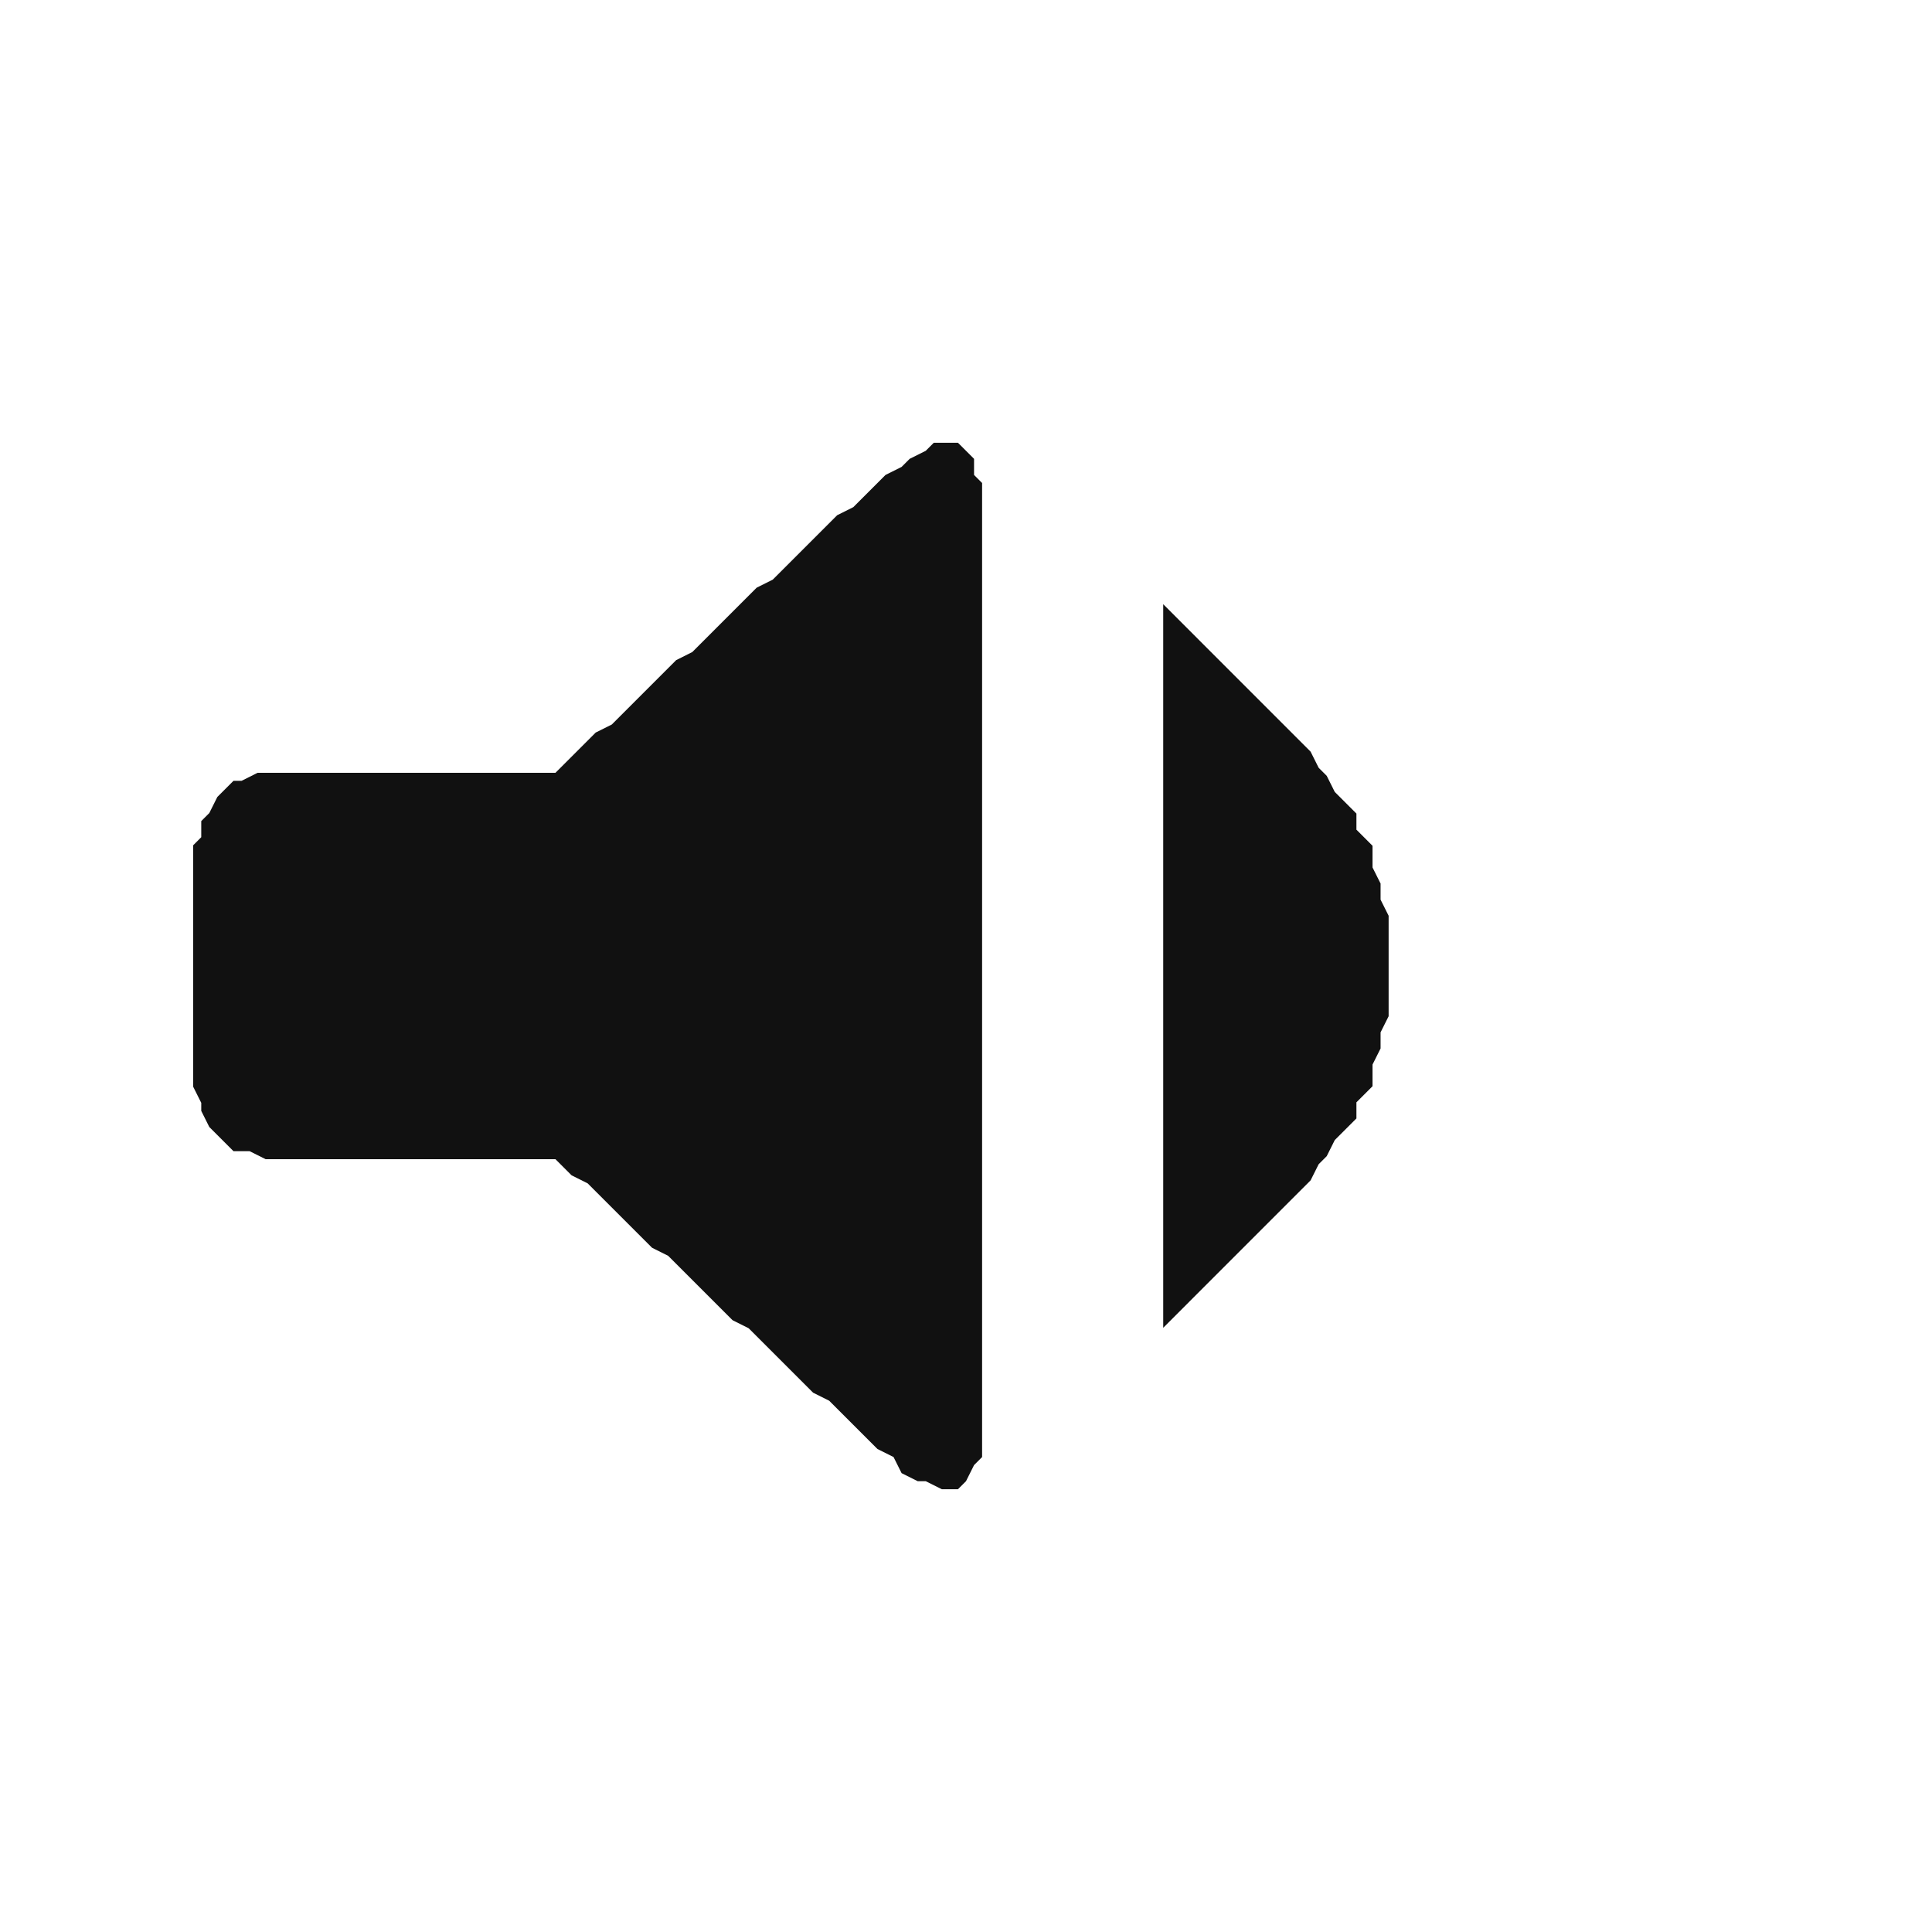
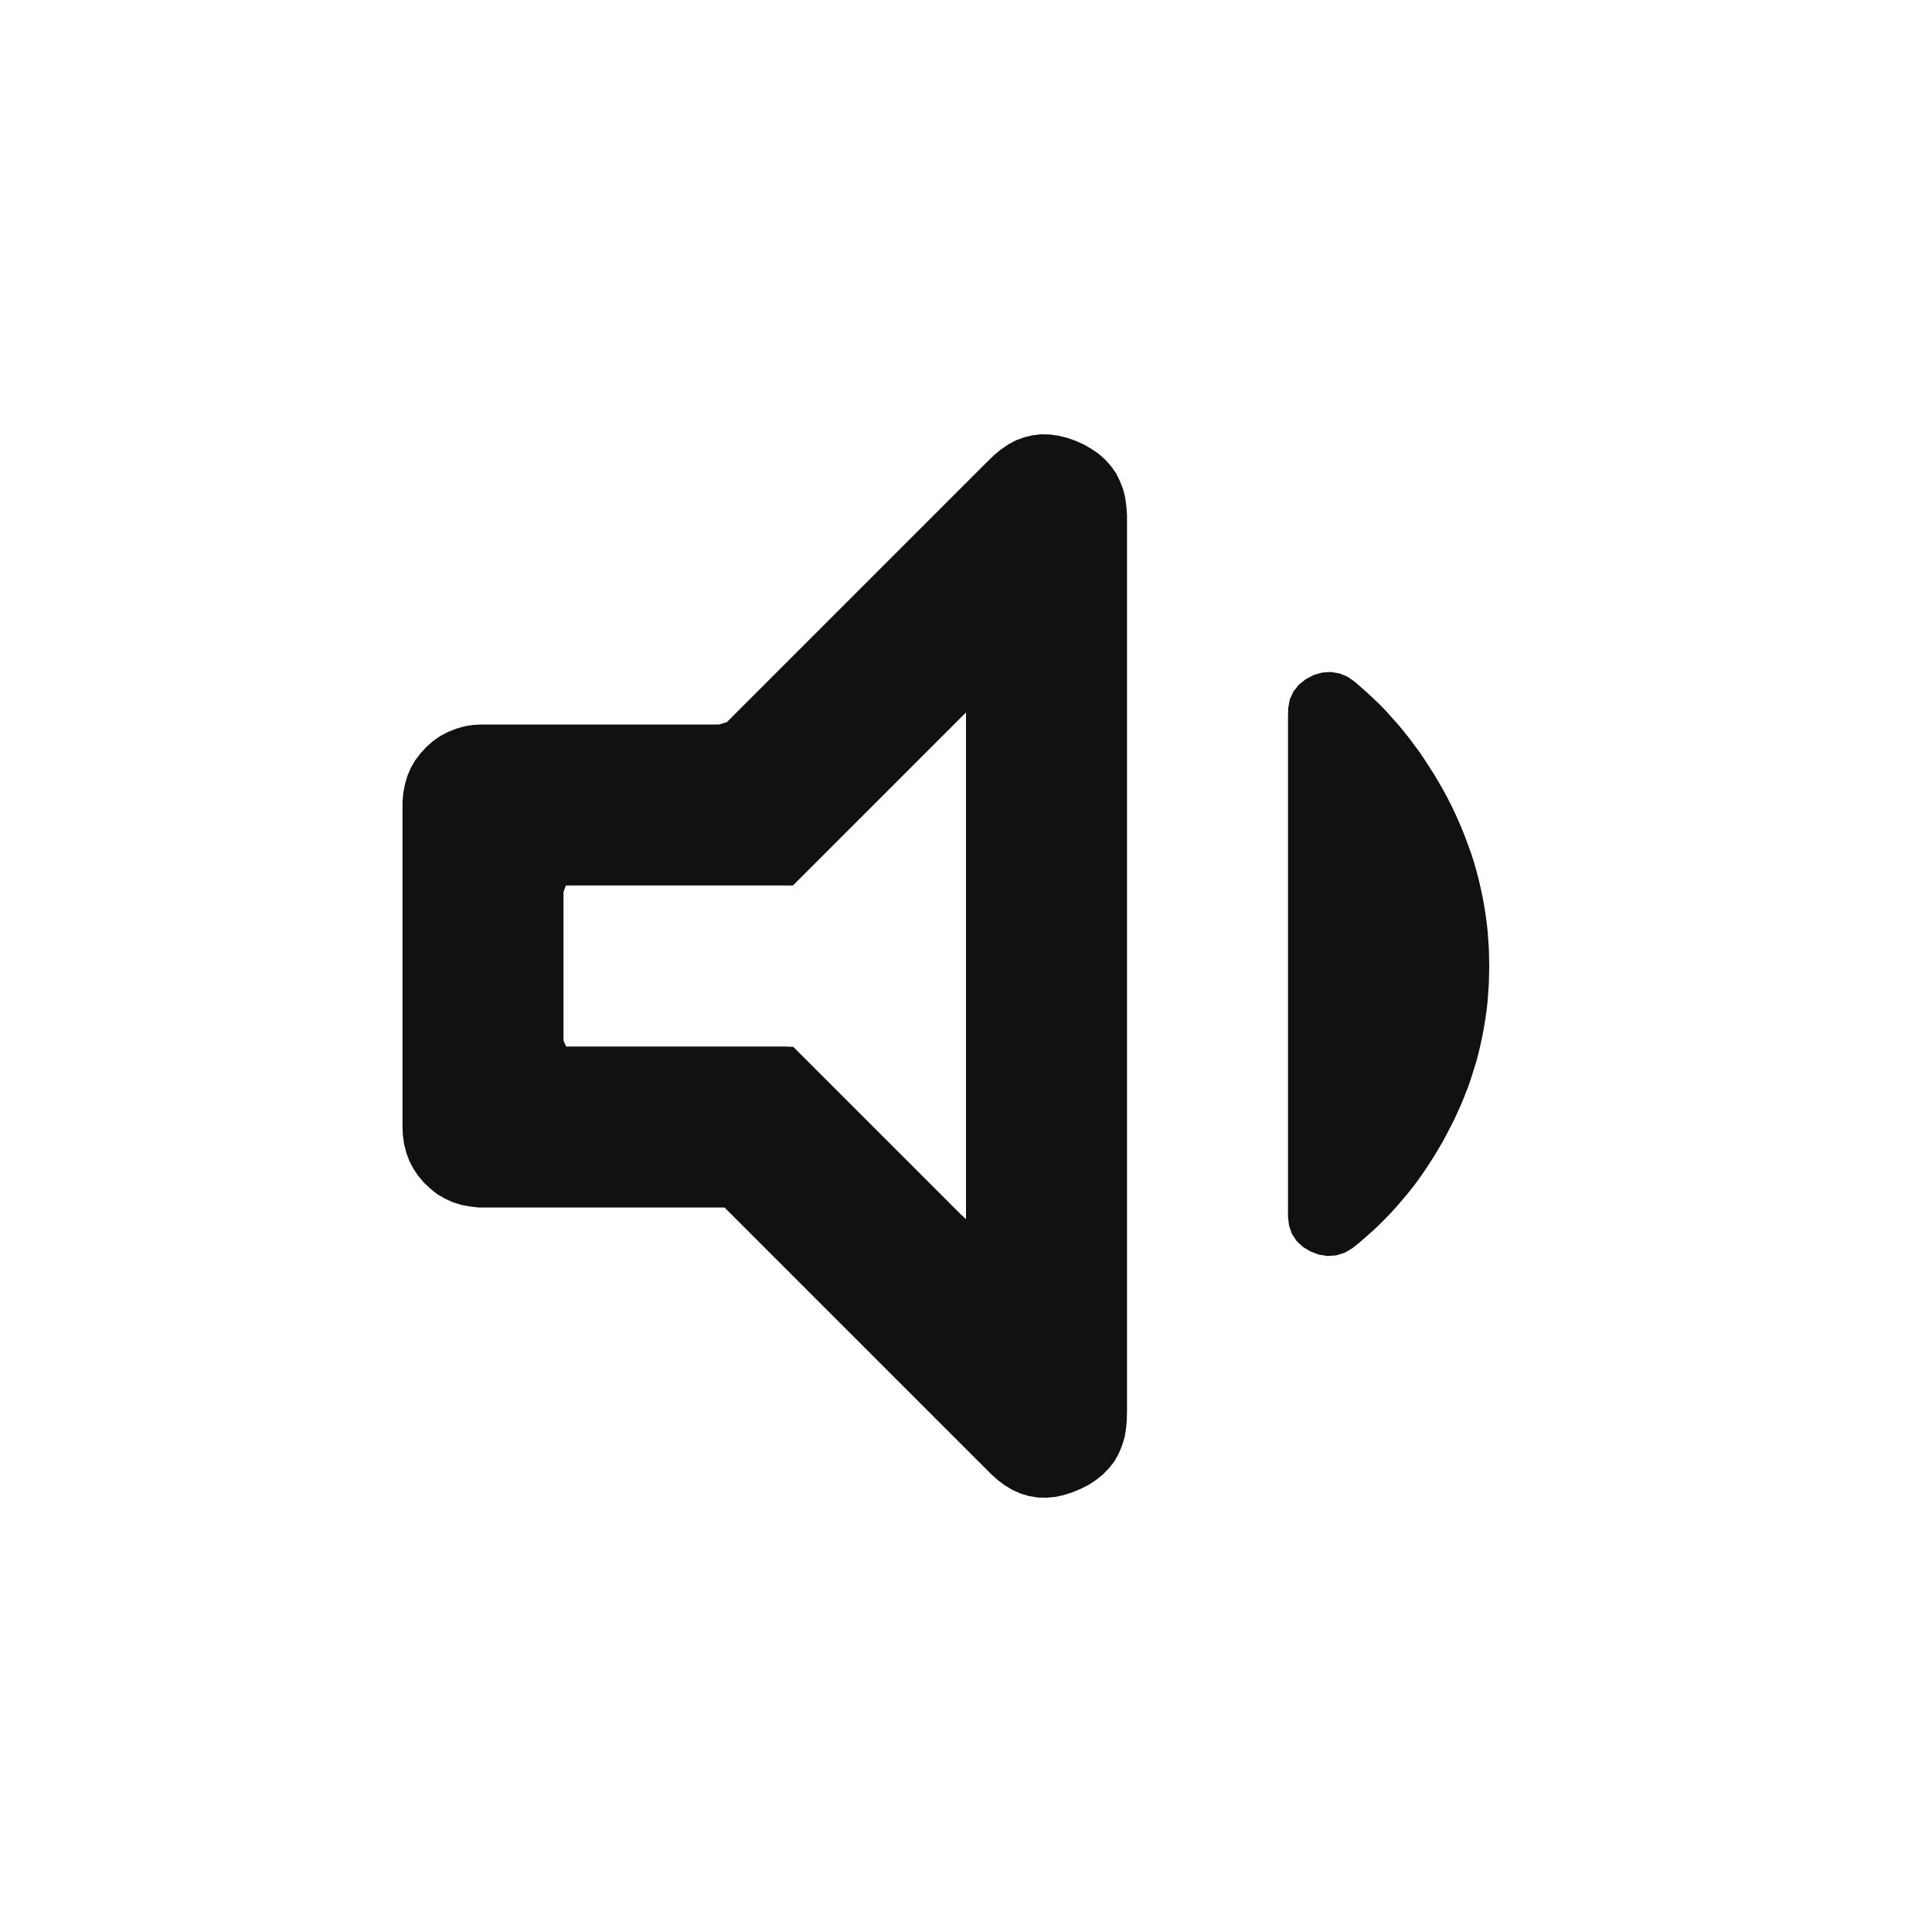
- <svg xmlns="http://www.w3.org/2000/svg" width="22.0" height="22.0" viewBox="0 0 24.0 24.0">
-   <path d="M3.6 9.6L3.7 9.6L3.9 9.6L4.0 9.6L4.2 9.6L4.3 9.6L4.5 9.6L4.6 9.6L4.8 9.6L4.9 9.6L5.1 9.6L5.2 9.6L5.4 9.6L5.5 9.6L5.7 9.6L5.8 9.6L6.0 9.6L6.1 9.6L6.3 9.6L6.4 9.6L6.6 9.6L6.7 9.6L6.9 9.6L7.0 9.5L7.1 9.4L7.2 9.3L7.3 9.2L7.4 9.1L7.6 9.0L7.7 8.9L7.8 8.8L7.9 8.7L8.0 8.6L8.1 8.5L8.2 8.4L8.3 8.3L8.4 8.2L8.6 8.1L8.7 8.0L8.8 7.9L8.9 7.8L9.0 7.7L9.1 7.6L9.2 7.5L9.3 7.4L9.4 7.3L9.6 7.2L9.7 7.1L9.8 7.0L9.9 6.9L10.0 6.8L10.1 6.7L10.2 6.6L10.3 6.5L10.4 6.4L10.6 6.3L10.7 6.2L10.8 6.1L10.9 6.0L11.0 5.9L11.2 5.8L11.3 5.7L11.5 5.6L11.6 5.5L11.7 5.5L11.9 5.5L11.9 5.5L12.0 5.6L12.1 5.7L12.1 5.9L12.2 6.0L12.2 6.2L12.2 6.4L12.2 6.6L12.2 6.7L12.2 6.9L12.2 7.0L12.2 7.2L12.2 7.3L12.2 7.5L12.2 7.6L12.2 7.8L12.2 7.9L12.2 8.1L12.2 8.2L12.2 8.4L12.2 8.5L12.2 8.7L12.2 8.8L12.2 9.0L12.2 9.1L12.2 9.3L12.2 9.4L12.2 9.6L12.2 9.7L12.2 9.9L12.2 10.0L12.2 10.2L12.2 10.3L12.2 10.5L12.2 10.6L12.2 10.8L12.2 10.9L12.2 11.1L12.2 11.2L12.2 11.4L12.2 11.5L12.2 11.7L12.2 11.8L12.2 12.0L12.2 12.1L12.2 12.3L12.2 12.4L12.2 12.6L12.2 12.7L12.2 12.9L12.2 13.0L12.2 13.2L12.2 13.3L12.2 13.5L12.2 13.6L12.2 13.8L12.2 13.9L12.2 14.1L12.2 14.2L12.2 14.4L12.2 14.5L12.2 14.7L12.2 14.8L12.2 15.0L12.2 15.1L12.2 15.3L12.2 15.4L12.2 15.6L12.2 15.7L12.2 15.9L12.2 16.0L12.2 16.2L12.2 16.3L12.2 16.5L12.2 16.6L12.2 16.8L12.2 16.9L12.2 17.1L12.2 17.2L12.2 17.4L12.2 17.5L12.2 17.7L12.2 17.9L12.2 18.1L12.1 18.2L12.0 18.4L12.0 18.4L11.9 18.5L11.8 18.5L11.7 18.5L11.5 18.4L11.4 18.4L11.2 18.3L11.1 18.1L10.9 18.0L10.8 17.9L10.7 17.8L10.6 17.7L10.5 17.6L10.4 17.5L10.3 17.4L10.1 17.3L10.0 17.2L9.9 17.1L9.8 17.0L9.7 16.9L9.6 16.8L9.5 16.7L9.4 16.6L9.3 16.5L9.1 16.4L9.0 16.3L8.9 16.2L8.8 16.1L8.7 16.0L8.6 15.9L8.5 15.8L8.4 15.7L8.3 15.6L8.1 15.5L8.0 15.4L7.9 15.3L7.8 15.2L7.7 15.1L7.6 15.0L7.5 14.9L7.4 14.8L7.3 14.7L7.1 14.6L7.0 14.5L6.9 14.4L6.8 14.4L6.6 14.4L6.5 14.4L6.3 14.4L6.2 14.4L6.0 14.4L5.9 14.4L5.7 14.4L5.6 14.4L5.4 14.4L5.3 14.4L5.1 14.4L5.0 14.4L4.8 14.4L4.7 14.4L4.5 14.4L4.4 14.4L4.2 14.4L4.1 14.4L3.9 14.4L3.8 14.4L3.6 14.4L3.4 14.4L3.3 14.4L3.1 14.3L2.9 14.3L2.8 14.2L2.7 14.1L2.6 14.0L2.5 13.8L2.5 13.7L2.4 13.5L2.4 13.3L2.4 13.1L2.4 13.0L2.4 12.8L2.4 12.7L2.4 12.5L2.4 12.4L2.4 12.2L2.4 12.1L2.4 11.9L2.4 11.8L2.4 11.6L2.4 11.5L2.4 11.3L2.4 11.2L2.4 11.0L2.4 10.9L2.4 10.7L2.4 10.5L2.5 10.4L2.5 10.2L2.6 10.1L2.7 9.9L2.8 9.8L2.9 9.7L3.0 9.7L3.2 9.6L3.4 9.6L3.6 9.6Z" fill="#111111" />
-   <path d="M15.4 9.8L15.5 9.9L15.6 10.1L15.7 10.2L15.8 10.4L15.9 10.5L15.9 10.6L16.0 10.8L16.1 10.9L16.1 11.0L16.2 11.2L16.2 11.3L16.2 11.4L16.3 11.6L16.3 11.7L16.3 11.9L16.3 12.0L16.3 12.1L16.3 12.3L16.3 12.4L16.2 12.6L16.2 12.7L16.2 12.8L16.1 13.0L16.1 13.1L16.0 13.2L15.9 13.4L15.9 13.5L15.8 13.6L15.7 13.8L15.6 13.9L15.5 14.1L15.4 14.2Z" fill="none" stroke="#111111" stroke-width="1.9" stroke-linecap="round" />
+ <svg xmlns="http://www.w3.org/2000/svg" width="22.0" height="22.0" viewBox="0 0 960.0 960.0">
+   <path d="M360.0 600.0L355.6 600.0L351.3 600.0L346.9 600.0L342.6 600.0L338.2 600.0L333.8 600.0L329.5 600.0L325.1 600.0L320.7 600.0L316.4 600.0L312.0 600.0L307.7 600.0L303.3 600.0L298.9 600.0L294.6 600.0L290.2 600.0L285.8 600.0L281.5 600.0L277.1 600.0L272.8 600.0L268.4 600.0L264.0 600.0L259.7 600.0L255.3 600.0L250.9 600.0L246.6 600.0L242.2 600.0L237.8 600.0L233.5 599.5L229.2 598.7L225.0 597.4L221.1 595.6L217.3 593.4L213.9 590.7L210.7 587.7L207.8 584.3L205.4 580.7L203.4 576.9L201.9 572.8L200.8 568.6L200.2 564.3L200.0 559.9L200.0 555.5L200.0 551.1L200.0 546.8L200.0 542.4L200.0 538.0L200.0 533.7L200.0 529.3L200.0 525.0L200.0 520.6L200.0 516.2L200.0 511.9L200.0 507.5L200.0 503.1L200.0 498.8L200.0 494.4L200.0 490.1L200.0 485.7L200.0 481.3L200.0 477.0L200.0 472.6L200.0 468.3L200.0 463.9L200.0 459.5L200.0 455.2L200.0 450.8L200.0 446.4L200.0 442.1L200.0 437.7L200.0 433.4L200.0 429.0L200.0 424.6L200.0 420.3L200.0 415.9L200.0 411.5L200.0 407.2L200.0 402.8L200.0 398.4L200.4 394.0L201.2 389.8L202.4 385.6L204.1 381.6L206.3 377.8L208.9 374.4L211.9 371.1L215.2 368.2L218.8 365.7L222.6 363.7L226.6 362.1L230.8 360.9L235.1 360.2L239.5 360.0L243.9 360.0L248.3 360.0L252.6 360.0L257.0 360.0L261.4 360.0L265.7 360.0L270.1 360.0L274.4 360.0L278.8 360.0L283.2 360.0L287.5 360.0L291.9 360.0L296.3 360.0L300.6 360.0L305.0 360.0L309.3 360.0L313.7 360.0L318.1 360.0L322.4 360.0L326.8 360.0L331.2 360.0L335.5 360.0L339.9 360.0L344.2 360.0L348.6 360.0L353.0 360.0L357.3 360.0L361.2 358.8L364.3 355.7L367.4 352.6L370.4 349.6L373.5 346.5L376.6 343.4L379.7 340.3L382.8 337.2L385.9 334.1L389.0 331.0L392.0 328.0L395.1 324.9L398.2 321.8L401.3 318.7L404.4 315.6L407.5 312.5L410.5 309.5L413.6 306.4L416.7 303.3L419.8 300.2L422.9 297.1L426.0 294.0L429.1 290.9L432.1 287.9L435.2 284.8L438.3 281.7L441.4 278.6L444.5 275.5L447.6 272.4L450.6 269.4L453.7 266.3L456.8 263.2L459.9 260.1L463.0 257.0L466.1 253.9L469.2 250.8L472.2 247.8L475.3 244.7L478.4 241.6L481.5 238.5L484.6 235.4L487.7 232.3L490.7 229.3L494.0 226.1L497.4 223.3L500.9 220.9L504.8 218.8L508.9 217.3L513.0 216.3L517.3 215.8L521.7 215.9L526.0 216.5L530.1 217.5L534.4 219.0L538.6 220.9L542.4 223.1L545.9 225.5L549.2 228.4L552.1 231.7L554.6 235.2L556.5 239.1L558.1 243.2L559.1 247.3L559.7 251.6L560.0 256.1L560.0 260.5L560.0 264.9L560.0 269.3L560.0 273.6L560.0 278.0L560.0 282.4L560.0 286.7L560.0 291.1L560.0 295.4L560.0 299.8L560.0 304.2L560.0 308.5L560.0 312.9L560.0 317.3L560.0 321.6L560.0 326.0L560.0 330.3L560.0 334.7L560.0 339.1L560.0 343.4L560.0 347.8L560.0 352.2L560.0 356.5L560.0 360.9L560.0 365.2L560.0 369.6L560.0 374.0L560.0 378.3L560.0 382.7L560.0 387.1L560.0 391.4L560.0 395.8L560.0 400.1L560.0 404.5L560.0 408.9L560.0 413.2L560.0 417.6L560.0 422.0L560.0 426.3L560.0 430.7L560.0 435.0L560.0 439.4L560.0 443.8L560.0 448.1L560.0 452.5L560.0 456.9L560.0 461.2L560.0 465.6L560.0 469.9L560.0 474.3L560.0 478.7L560.0 483.0L560.0 487.4L560.0 491.7L560.0 496.1L560.0 500.5L560.0 504.8L560.0 509.2L560.0 513.6L560.0 517.9L560.0 522.3L560.0 526.6L560.0 531.0L560.0 535.4L560.0 539.7L560.0 544.1L560.0 548.5L560.0 552.8L560.0 557.2L560.0 561.5L560.0 565.9L560.0 570.3L560.0 574.6L560.0 579.0L560.0 583.4L560.0 587.7L560.0 592.1L560.0 596.4L560.0 600.8L560.0 605.2L560.0 609.5L560.0 613.9L560.0 618.3L560.0 622.6L560.0 627.0L560.0 631.3L560.0 635.7L560.0 640.1L560.0 644.4L560.0 648.8L560.0 653.2L560.0 657.5L560.0 661.9L560.0 666.2L560.0 670.6L560.0 675.0L560.0 679.3L560.0 683.7L560.0 688.1L560.0 692.4L560.0 696.8L560.0 701.1L559.9 705.6L559.5 710.1L558.8 714.2L557.5 718.4L555.8 722.5L553.7 726.2L551.0 729.6L548.0 732.7L544.6 735.4L541.0 737.8L537.0 739.8L532.7 741.6L528.5 742.9L524.4 743.8L520.0 744.2L515.7 744.1L511.4 743.4L507.3 742.2L503.2 740.4L499.5 738.2L496.1 735.7L492.7 732.7L489.6 729.6L486.5 726.5L483.4 723.4L480.3 720.3L477.2 717.2L474.1 714.1L471.0 711.0L468.0 708.0L464.9 704.9L461.8 701.8L458.7 698.7L455.6 695.6L452.5 692.5L449.5 689.5L446.4 686.4L443.3 683.3L440.2 680.2L437.1 677.1L434.0 674.0L430.9 670.9L427.9 667.9L424.8 664.8L421.7 661.7L418.6 658.6L415.5 655.5L412.4 652.4L409.4 649.4L406.3 646.3L403.2 643.2L400.1 640.1L397.0 637.0L393.9 633.9L390.8 630.8L387.8 627.8L384.7 624.7L381.6 621.6L378.5 618.5L375.4 615.4L372.3 612.3L369.3 609.3L366.2 606.2L363.1 603.1L360.0 600.0ZM740.0 480.0L739.9 484.4L739.8 488.8L739.5 493.1L739.2 497.4L738.7 501.8L738.1 506.1L737.4 510.4L736.6 514.7L735.7 518.9L734.7 523.2L733.6 527.4L732.3 531.5L731.0 535.7L729.6 539.8L728.0 543.9L726.4 547.9L724.6 551.9L722.8 555.9L720.8 559.8L718.8 563.7L716.7 567.6L714.5 571.3L712.3 575.0L709.9 578.7L707.5 582.3L705.0 585.9L702.4 589.4L699.7 592.8L696.9 596.1L694.1 599.4L691.1 602.7L688.1 605.8L685.0 608.9L681.9 611.8L678.6 614.7L675.3 617.6L671.9 620.3L668.1 622.5L663.9 623.8L659.6 624.1L655.3 623.4L651.3 621.9L647.4 619.6L644.3 616.7L641.9 613.0L640.5 608.9L640.0 604.6L640.0 600.2L640.0 595.8L640.0 591.5L640.0 587.1L640.0 582.8L640.0 578.4L640.0 574.1L640.0 569.7L640.0 565.3L640.0 561.0L640.0 556.6L640.0 552.3L640.0 547.9L640.0 543.6L640.0 539.2L640.0 534.8L640.0 530.5L640.0 526.1L640.0 521.8L640.0 517.4L640.0 513.1L640.0 508.7L640.0 504.3L640.0 500.0L640.0 495.6L640.0 491.3L640.0 486.9L640.0 482.6L640.0 478.2L640.0 473.8L640.0 469.5L640.0 465.1L640.0 460.8L640.0 456.4L640.0 452.1L640.0 447.7L640.0 443.3L640.0 439.0L640.0 434.6L640.0 430.3L640.0 425.9L640.0 421.5L640.0 417.2L640.0 412.8L640.0 408.5L640.0 404.1L640.0 399.8L640.0 395.4L640.0 391.0L640.0 386.7L640.0 382.3L640.0 378.0L640.0 373.6L640.0 369.3L640.0 364.9L640.0 360.5L640.0 356.2L640.1 351.8L640.9 347.5L642.7 343.6L645.4 340.2L648.8 337.5L652.8 335.4L656.9 334.2L661.2 333.9L665.5 334.6L669.5 336.2L673.1 338.7L676.4 341.6L679.7 344.5L682.9 347.5L686.0 350.5L689.0 353.6L691.9 356.9L694.8 360.1L697.6 363.5L700.3 366.9L702.9 370.4L705.5 373.9L707.9 377.5L710.3 381.2L712.6 384.8L714.8 388.5L717.0 392.3L719.1 396.2L721.1 400.1L723.0 404.1L724.8 408.1L726.5 412.1L728.1 416.1L729.6 420.2L731.1 424.3L732.4 428.5L733.6 432.6L734.7 436.8L735.7 441.1L736.6 445.3L737.4 449.6L738.1 453.9L738.7 458.3L739.2 462.6L739.5 466.9L739.8 471.2L739.9 475.6L740.0 480.0ZM480.0 354.0L476.9 357.1L473.9 360.1L470.8 363.2L467.7 366.3L464.6 369.4L461.6 372.4L458.5 375.5L455.4 378.6L452.4 381.6L449.3 384.7L446.2 387.8L443.2 390.8L440.1 393.9L437.0 397.0L433.9 400.1L430.9 403.1L427.8 406.2L424.7 409.3L421.7 412.3L418.6 415.4L415.5 418.5L412.5 421.5L409.4 424.6L406.3 427.7L403.2 430.8L400.2 433.8L397.1 436.9L394.0 440.0L389.7 440.0L385.4 440.0L381.0 440.0L376.7 440.0L372.3 440.0L368.0 440.0L363.7 440.0L359.3 440.0L355.0 440.0L350.6 440.0L346.3 440.0L341.9 440.0L337.6 440.0L333.3 440.0L328.9 440.0L324.6 440.0L320.2 440.0L315.9 440.0L311.6 440.0L307.2 440.0L302.9 440.0L298.5 440.0L294.2 440.0L289.8 440.0L285.5 440.0L281.2 440.0L280.0 443.2L280.0 447.5L280.0 451.9L280.0 456.2L280.0 460.5L280.0 464.9L280.0 469.2L280.0 473.6L280.0 477.9L280.0 482.3L280.0 486.6L280.0 490.9L280.0 495.3L280.0 499.6L280.0 504.0L280.0 508.3L280.0 512.6L280.0 517.0L281.3 520.0L285.7 520.0L290.0 520.0L294.4 520.0L298.7 520.0L303.0 520.0L307.4 520.0L311.7 520.0L316.1 520.0L320.4 520.0L324.8 520.0L329.1 520.0L333.4 520.0L337.8 520.0L342.1 520.0L346.5 520.0L350.8 520.0L355.1 520.0L359.5 520.0L363.8 520.0L368.2 520.0L372.5 520.0L376.9 520.0L381.2 520.0L385.5 520.0L389.9 520.0L394.2 520.2L397.2 523.2L400.3 526.3L403.4 529.4L406.4 532.4L409.5 535.5L412.6 538.6L415.6 541.6L418.7 544.7L421.8 547.8L424.9 550.9L427.9 553.9L431.0 557.0L434.1 560.1L437.1 563.1L440.2 566.2L443.3 569.3L446.3 572.3L449.4 575.4L452.5 578.5L455.6 581.6L458.6 584.6L461.7 587.7L464.8 590.8L467.8 593.8L470.9 596.9L474.0 600.0L477.1 603.1L480.0 605.8L480.0 601.5L480.0 597.1L480.0 592.8L480.0 588.5L480.0 584.1L480.0 579.8L480.0 575.4L480.0 571.1L480.0 566.8L480.0 562.4L480.0 558.1L480.0 553.7L480.0 549.4L480.0 545.0L480.0 540.7L480.0 536.4L480.0 532.0L480.0 527.7L480.0 523.3L480.0 519.0L480.0 514.6L480.0 510.3L480.0 506.0L480.0 501.6L480.0 497.3L480.0 492.9L480.0 488.6L480.0 484.3L480.0 479.9L480.0 475.6L480.0 471.2L480.0 466.9L480.0 462.5L480.0 458.2L480.0 453.9L480.0 449.5L480.0 445.2L480.0 440.8L480.0 436.5L480.0 432.2L480.0 427.8L480.0 423.5L480.0 419.1L480.0 414.8L480.0 410.4L480.0 406.1L480.0 401.8L480.0 397.4L480.0 393.1L480.0 388.7L480.0 384.4L480.0 380.1L480.0 375.7L480.0 371.4L480.0 367.0L480.0 362.7L480.0 358.3L480.0 354.0Z" fill="#111111" />
</svg>
